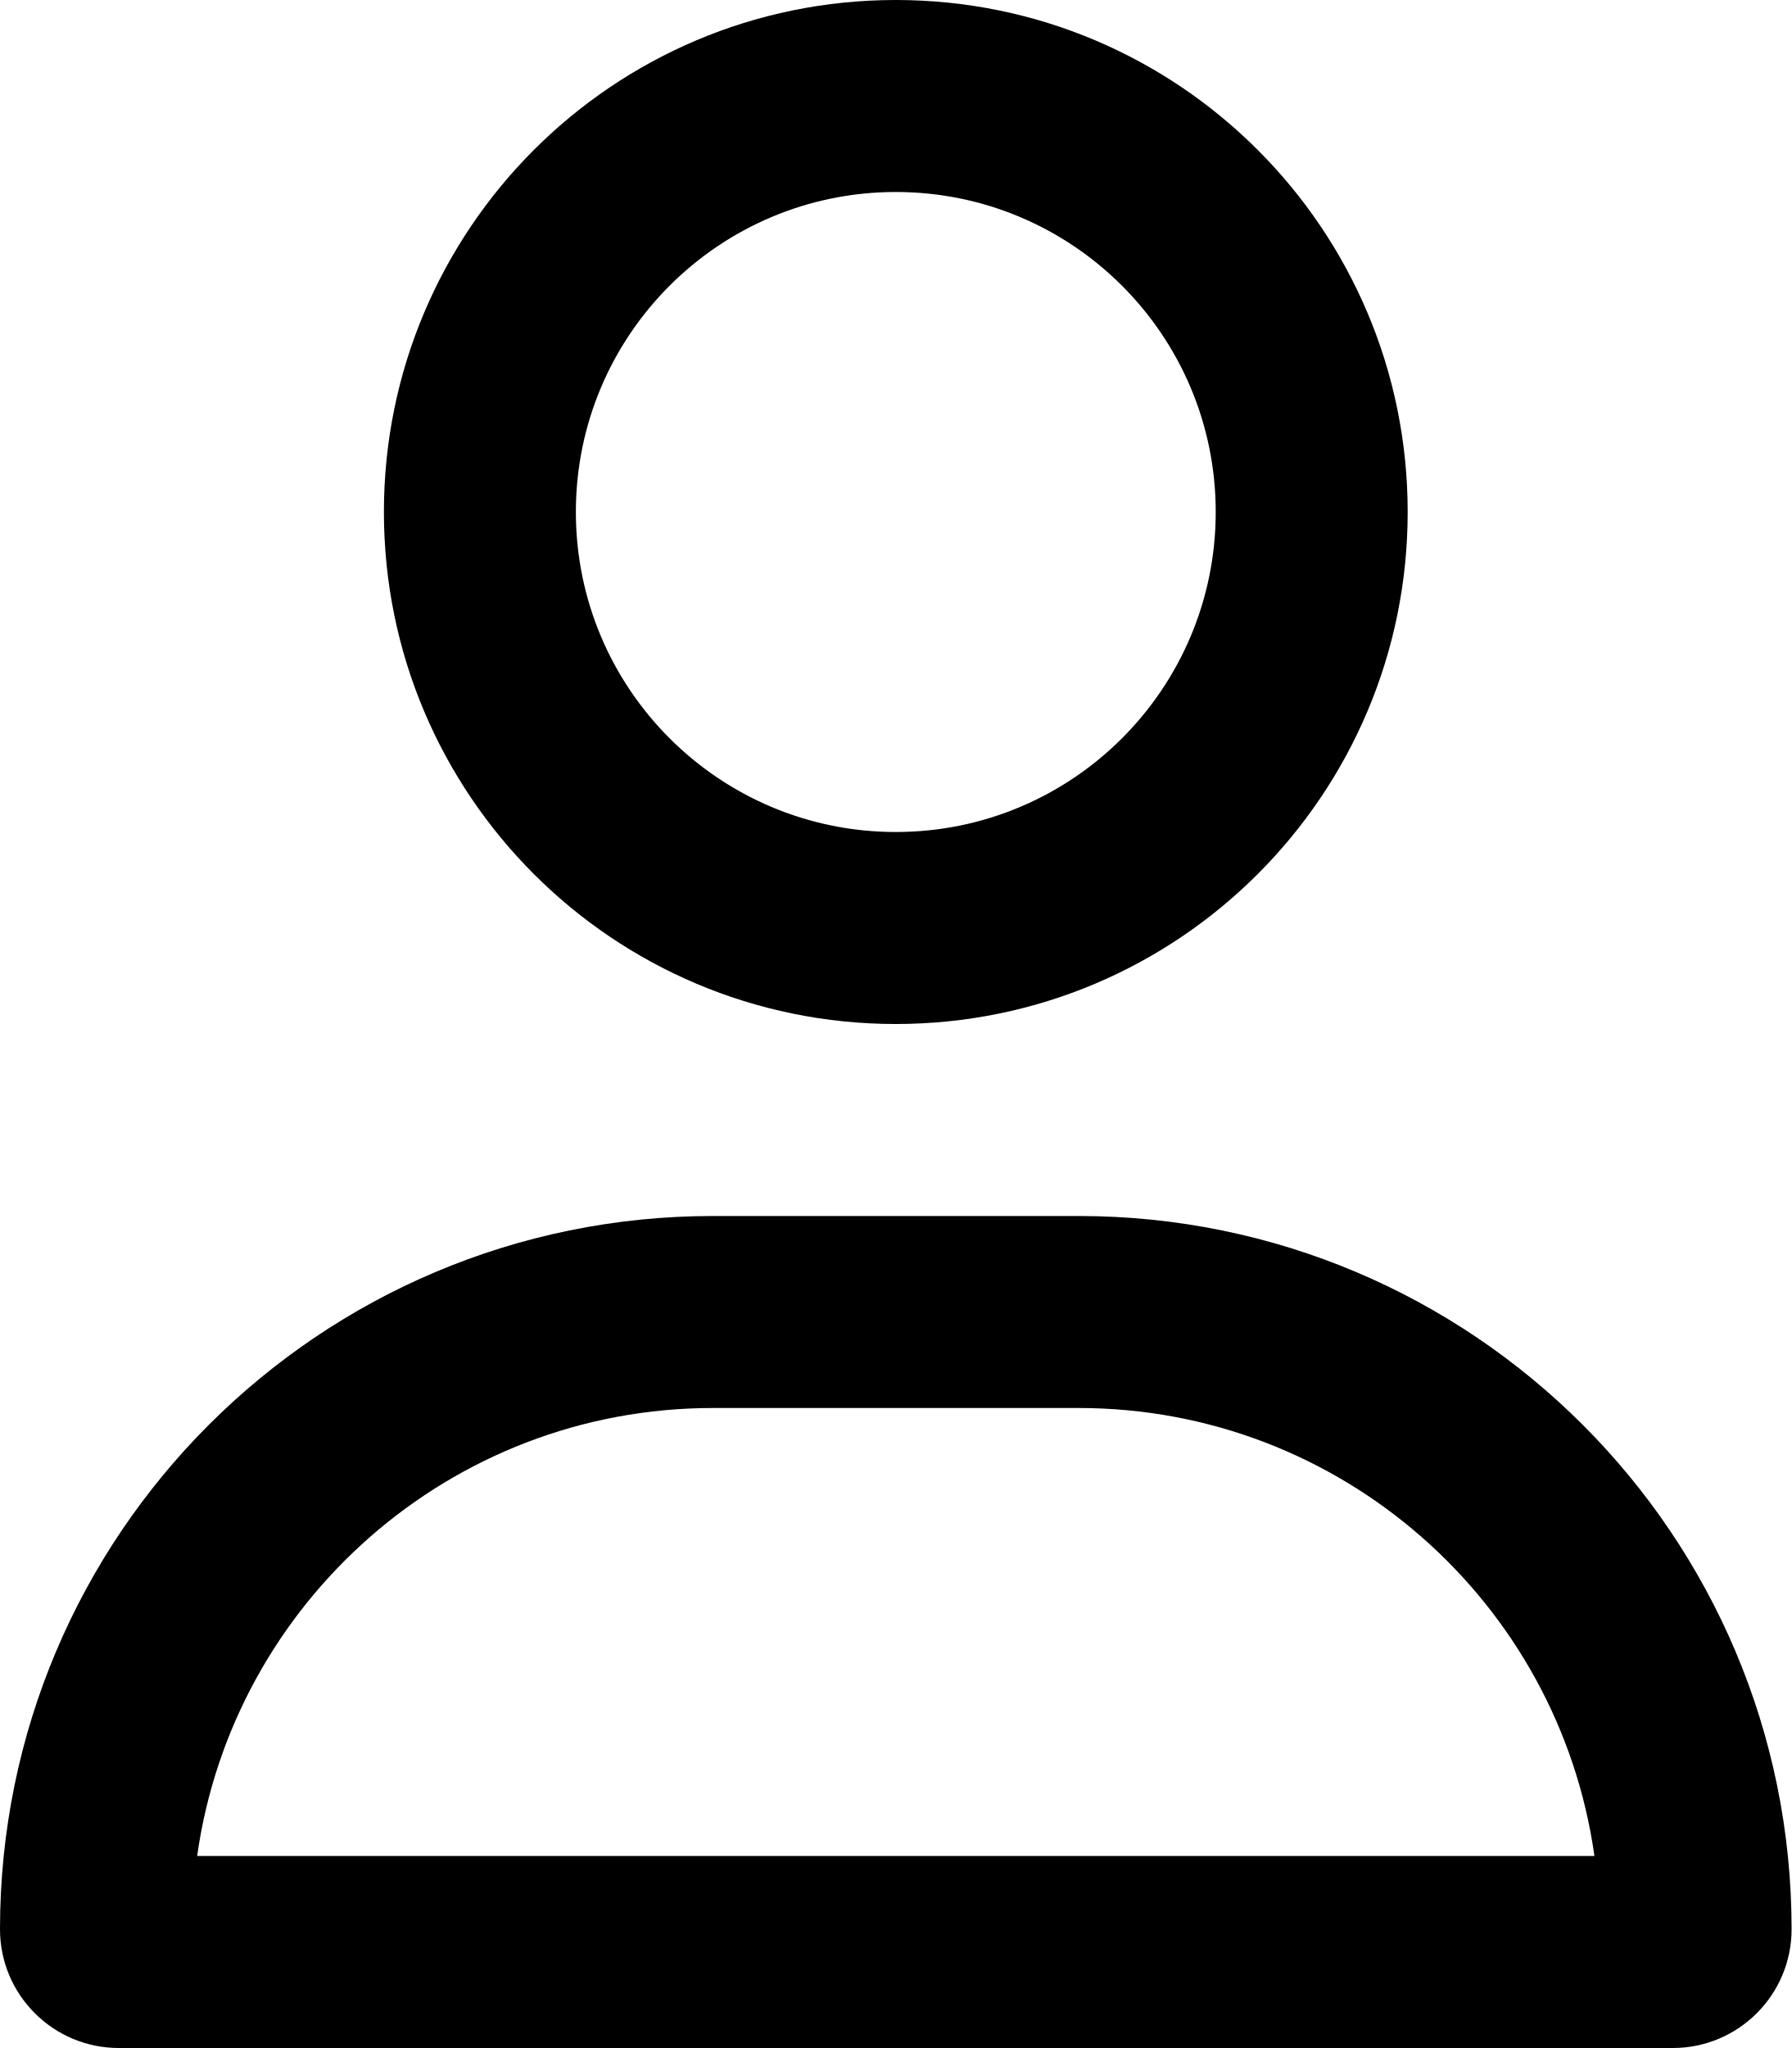
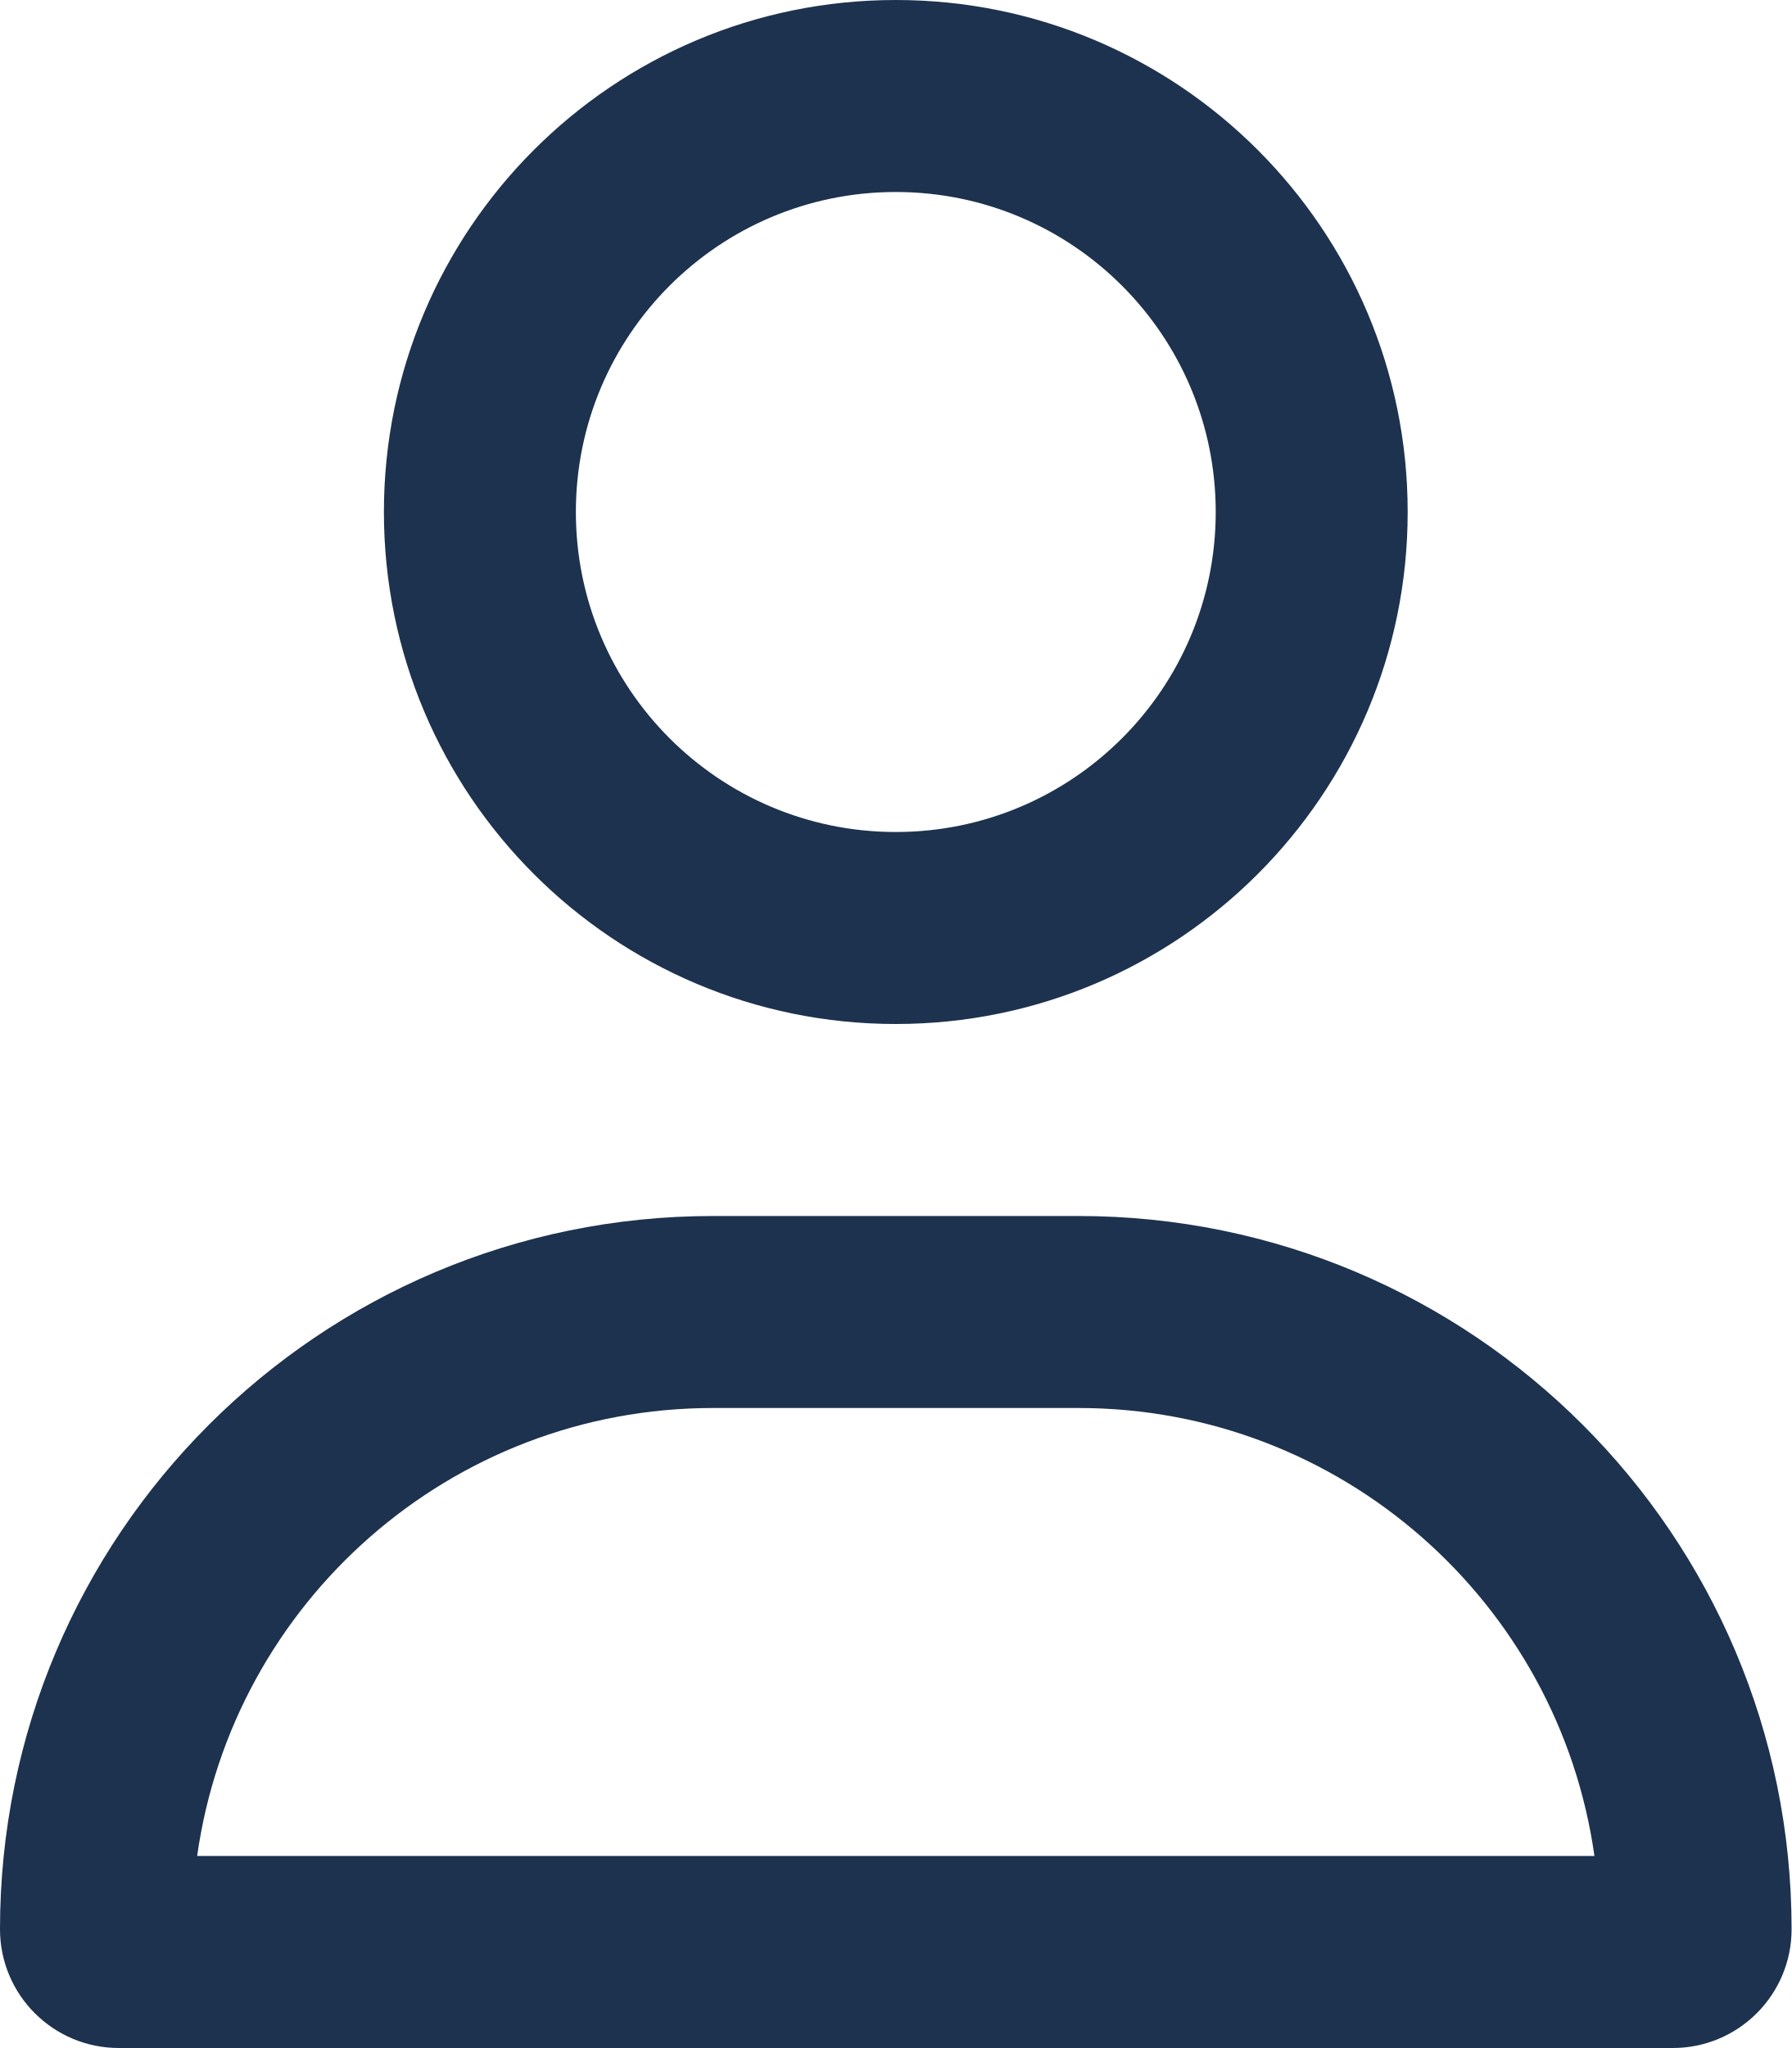
- <svg xmlns="http://www.w3.org/2000/svg" viewBox="0 0 448 512">
+ <svg xmlns="http://www.w3.org/2000/svg" fill="#1D324E" viewBox="0 0 448 512">
  <path d="M304 128a80 80 0 1 0 -160 0 80 80 0 1 0 160 0zM96 128a128 128 0 1 1 256 0A128 128 0 1 1 96 128zM49.3 464H398.7c-8.9-63.3-63.3-112-129-112H178.3c-65.7 0-120.1 48.7-129 112zM0 482.3C0 383.8 79.8 304 178.3 304h91.4C368.2 304 448 383.8 448 482.3c0 16.4-13.3 29.7-29.7 29.7H29.7C13.3 512 0 498.7 0 482.3z" />
</svg>
